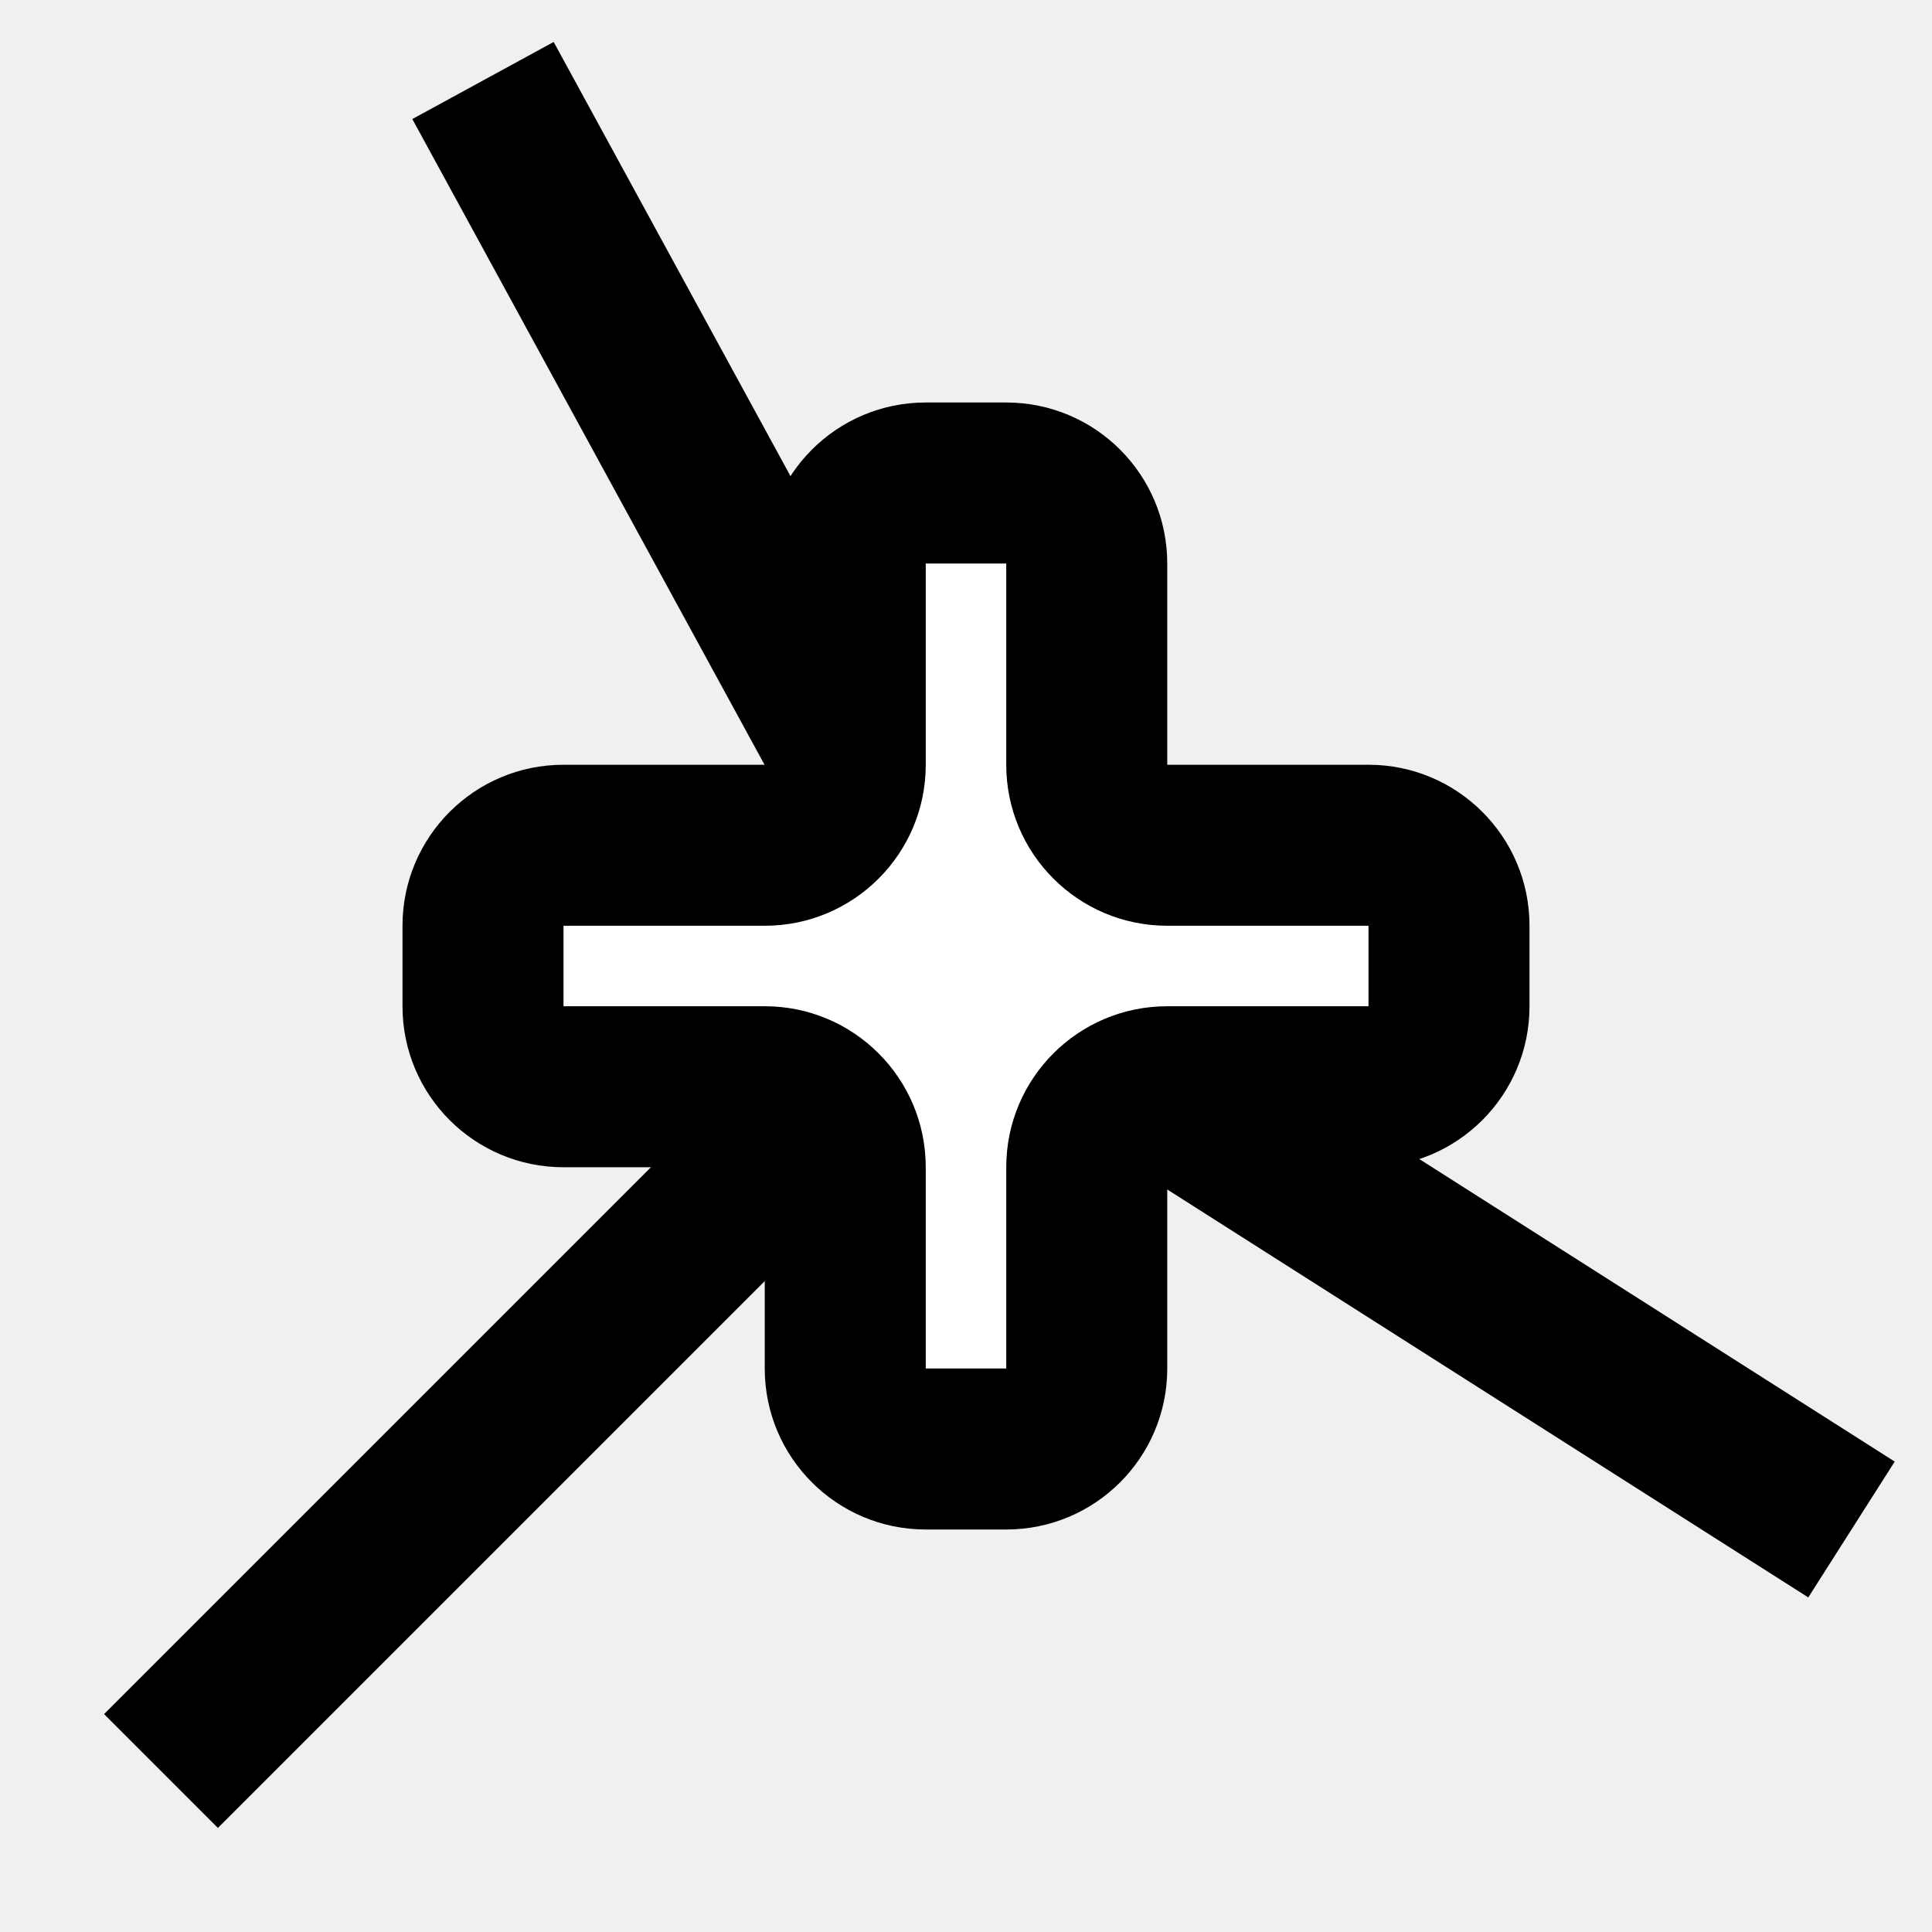
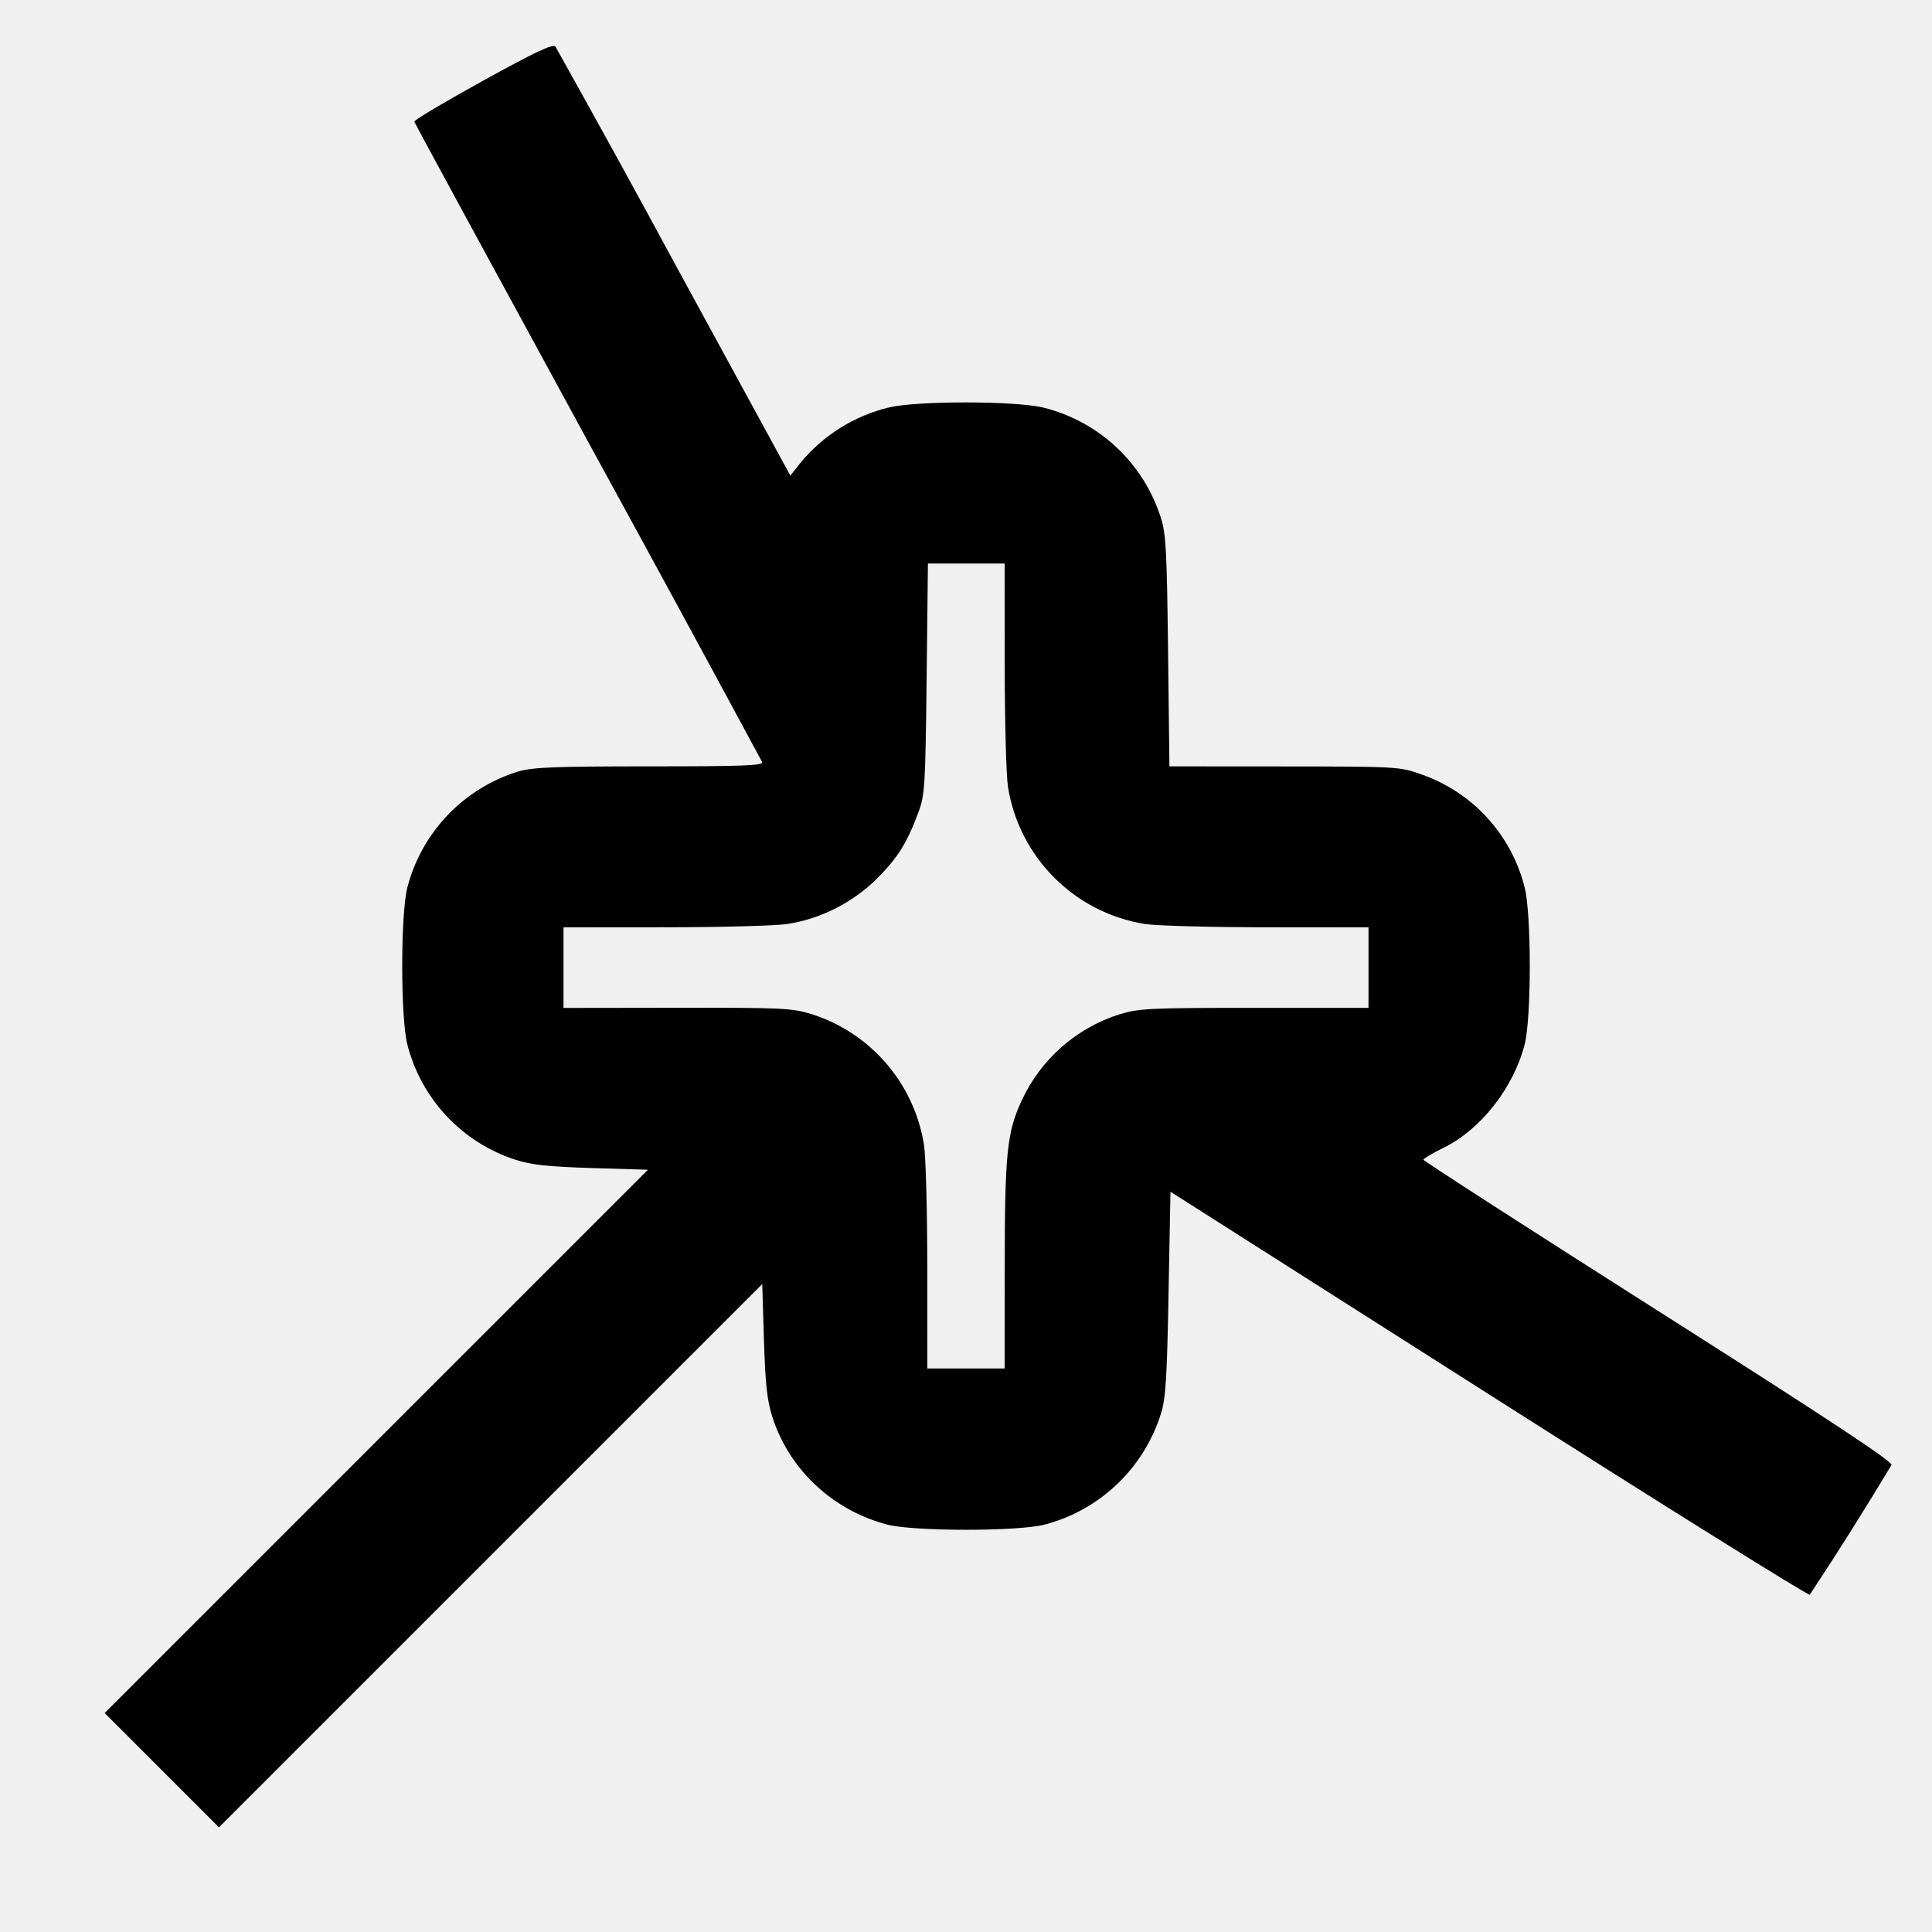
- <svg xmlns="http://www.w3.org/2000/svg" width="24" height="24" viewBox="0 0 24 24" fill="none">
-   <path d="M2 22C7.185 16.815 8.296 15.704 12 12" stroke="black" stroke-width="2" />
-   <path d="M23 19C17.296 15.37 16.074 14.593 12 12" stroke="black" stroke-width="2" />
-   <path d="M6 1C9.111 6.704 9.778 7.926 12 12" stroke="black" stroke-width="2" />
-   <path fill-rule="evenodd" clip-rule="evenodd" d="M9.5 13.5C10.052 13.5 10.5 13.948 10.5 14.5V17C10.5 17.552 10.948 18 11.5 18H12.5C13.052 18 13.5 17.552 13.5 17L13.5 14.5C13.5 13.948 13.948 13.5 14.5 13.5H17C17.552 13.5 18 13.052 18 12.5V11.5C18 10.948 17.552 10.5 17 10.5H14.5C13.948 10.5 13.5 10.052 13.5 9.5L13.5 7C13.5 6.448 13.052 6 12.5 6H11.5C10.948 6 10.5 6.448 10.5 7V9.5C10.5 10.052 10.052 10.5 9.5 10.5H7C6.448 10.5 6 10.948 6 11.5V12.5C6 13.052 6.448 13.5 7 13.5H9.5Z" fill="white" />
-   <path d="M13.5 9.5L12.5 9.5L13.5 9.5ZM13.5 17L12.5 17L13.5 17ZM11.5 17V14.5H9.5V17H11.5ZM12.5 17H11.5V19H12.5V17ZM12.5 14.5L12.5 17L14.5 17L14.5 14.5L12.5 14.5ZM17 12.5H14.5V14.5H17V12.5ZM17 11.5V12.5H19V11.5H17ZM14.5 11.5H17V9.5H14.5V11.5ZM12.5 7L12.5 9.5L14.5 9.5L14.5 7L12.5 7ZM11.5 7H12.5V5H11.5V7ZM11.5 9.5V7H9.5V9.5H11.5ZM7 11.5H9.5V9.5H7V11.5ZM7 12.5V11.5H5V12.5H7ZM9.5 12.5H7V14.5H9.5V12.5ZM5 12.5C5 13.605 5.895 14.5 7 14.5V12.5L7 12.5H5ZM7 9.5C5.895 9.5 5 10.395 5 11.5H7L7 11.5V9.5ZM9.5 9.5L9.5 9.5V11.5C10.605 11.5 11.5 10.605 11.5 9.5H9.5ZM11.5 5C10.395 5 9.5 5.895 9.5 7H11.5L11.5 7V5ZM14.5 7C14.5 5.895 13.605 5 12.5 5V7L12.5 7L14.5 7ZM14.5 9.5L14.5 9.5L12.5 9.5C12.5 10.605 13.395 11.5 14.5 11.5V9.5ZM19 11.5C19 10.395 18.105 9.5 17 9.5V11.5L17 11.5H19ZM17 14.5C18.105 14.5 19 13.605 19 12.5H17L17 12.5V14.5ZM14.5 14.5L14.5 14.5V12.5C13.395 12.5 12.5 13.395 12.5 14.5L14.5 14.5ZM12.5 19C13.605 19 14.5 18.105 14.5 17L12.5 17L12.5 17V19ZM11.5 14.5C11.5 13.395 10.605 12.5 9.5 12.5V14.5L9.5 14.5H11.5ZM9.5 17C9.5 18.105 10.395 19 11.5 19V17L11.5 17H9.5Z" fill="black" />
+ <svg xmlns="http://www.w3.org/2000/svg" width="24" height="24" fill="none">
+   <path d="M6 1.003c-.473.261-.857.489-.853.508.004.018.974 1.804 2.154 3.968a628.294 628.294 0 0 1 2.167 3.988c.017.043-.232.053-1.396.053-1.179 0-1.454.011-1.635.064a2.045 2.045 0 0 0-1.376 1.438c-.086.329-.086 1.627 0 1.956A2.033 2.033 0 0 0 6.4 14.406c.205.065.406.087.954.104l.695.021-3.375 3.375L1.3 21.28l.71.71.71.71 3.374-3.374 3.375-3.375.021.695c.017.548.039.749.104.954.209.655.75 1.162 1.428 1.339.329.086 1.627.086 1.956 0a2.063 2.063 0 0 0 1.444-1.379c.058-.182.075-.438.094-1.488l.024-1.268 3.958 2.518c2.176 1.385 3.97 2.505 3.984 2.488a44.16 44.16 0 0 0 1.015-1.612c.015-.042-.808-.585-2.898-1.912-1.605-1.02-2.918-1.866-2.917-1.88.001-.014.112-.08.247-.146.463-.226.869-.742 1.01-1.282.086-.329.086-1.627 0-1.956a2 2 0 0 0-1.299-1.408c-.253-.09-.301-.092-1.687-.093l-1.426-.001-.017-1.43c-.014-1.226-.026-1.461-.087-1.65a2.046 2.046 0 0 0-1.467-1.378c-.35-.083-1.559-.084-1.907-.002a2.047 2.047 0 0 0-1.105.689l-.126.159-1.439-2.64A204.509 204.509 0 0 0 6.9.579c-.03-.038-.244.062-.9.424m6.481 7.247c0 .688.018 1.373.04 1.523a2.053 2.053 0 0 0 1.706 1.706c.15.022.836.04 1.523.04l1.25.001v1h-1.416c-1.299 0-1.437.007-1.673.079a2.004 2.004 0 0 0-1.217 1.068c-.186.399-.212.655-.213 2.083L12.48 17h-.96l-.001-1.25c0-.687-.018-1.373-.04-1.523a2.04 2.04 0 0 0-1.396-1.629c-.243-.075-.365-.081-1.673-.079L7 12.521V11.52l1.25-.001c.688 0 1.373-.018 1.523-.04.413-.06.822-.266 1.124-.568.258-.259.371-.44.515-.829.076-.205.084-.331.099-1.652L11.527 7h.953l.001 1.25" fill-rule="evenodd" fill="#000" />
</svg>
